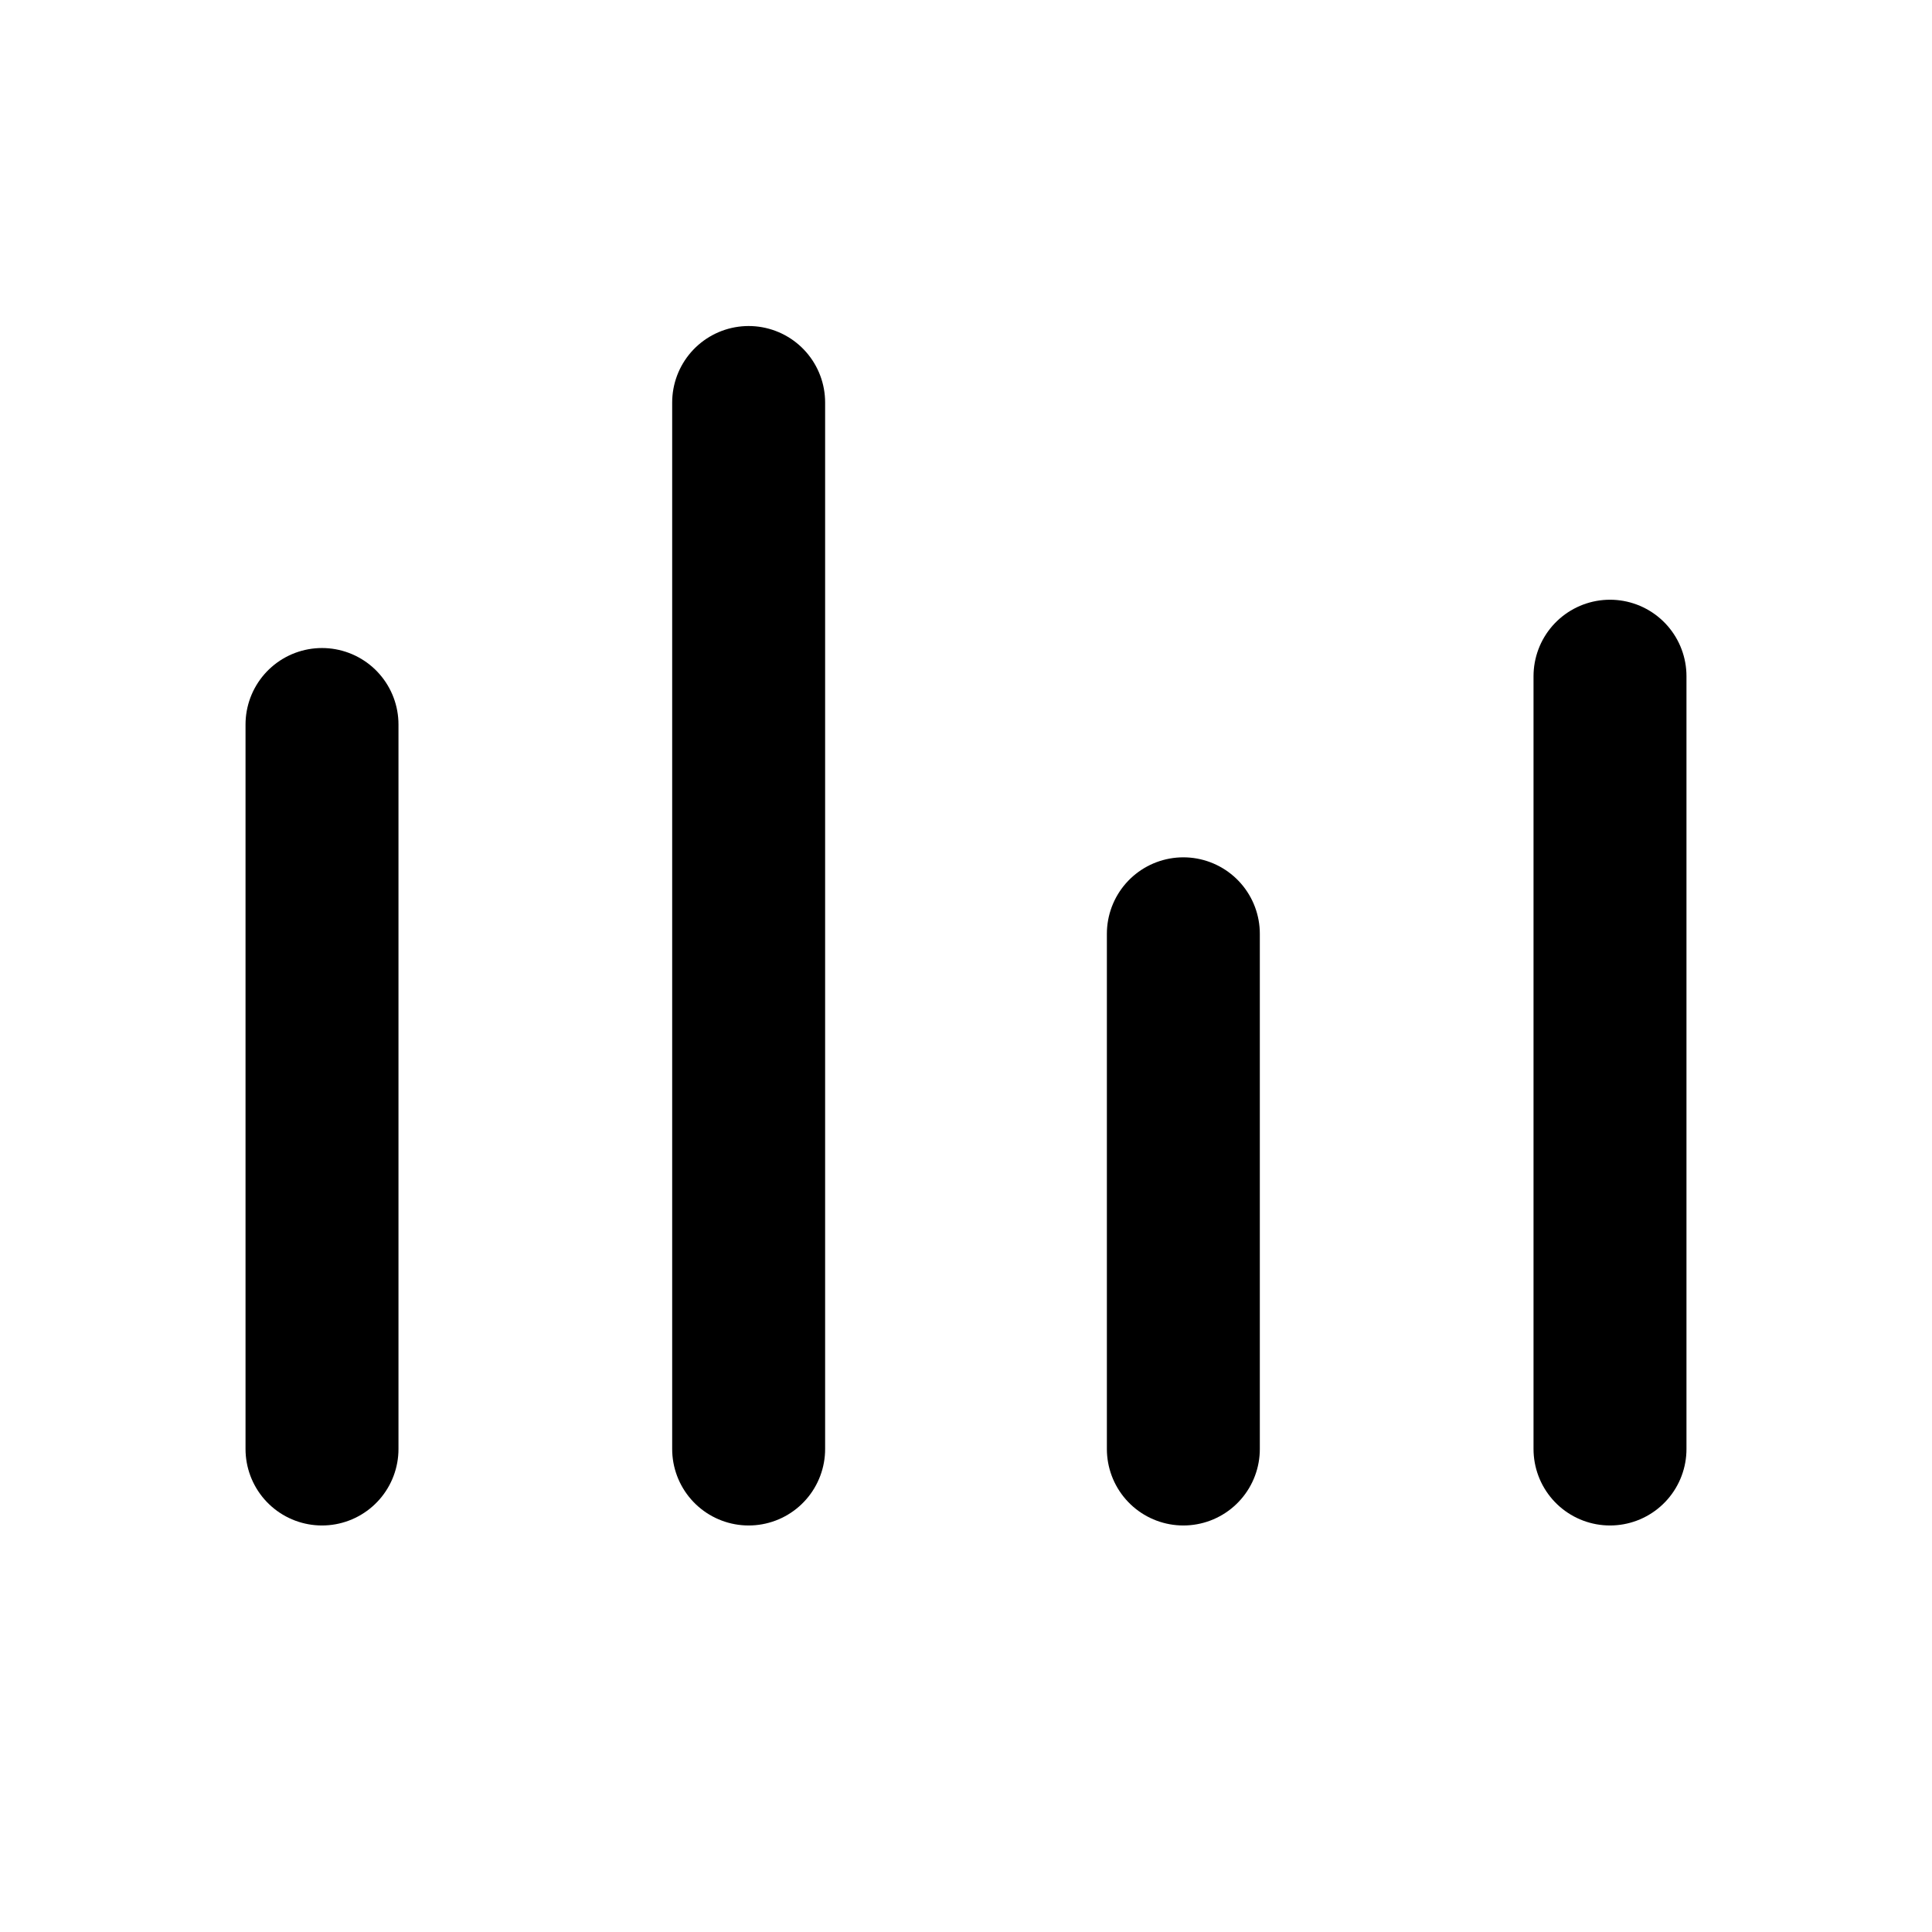
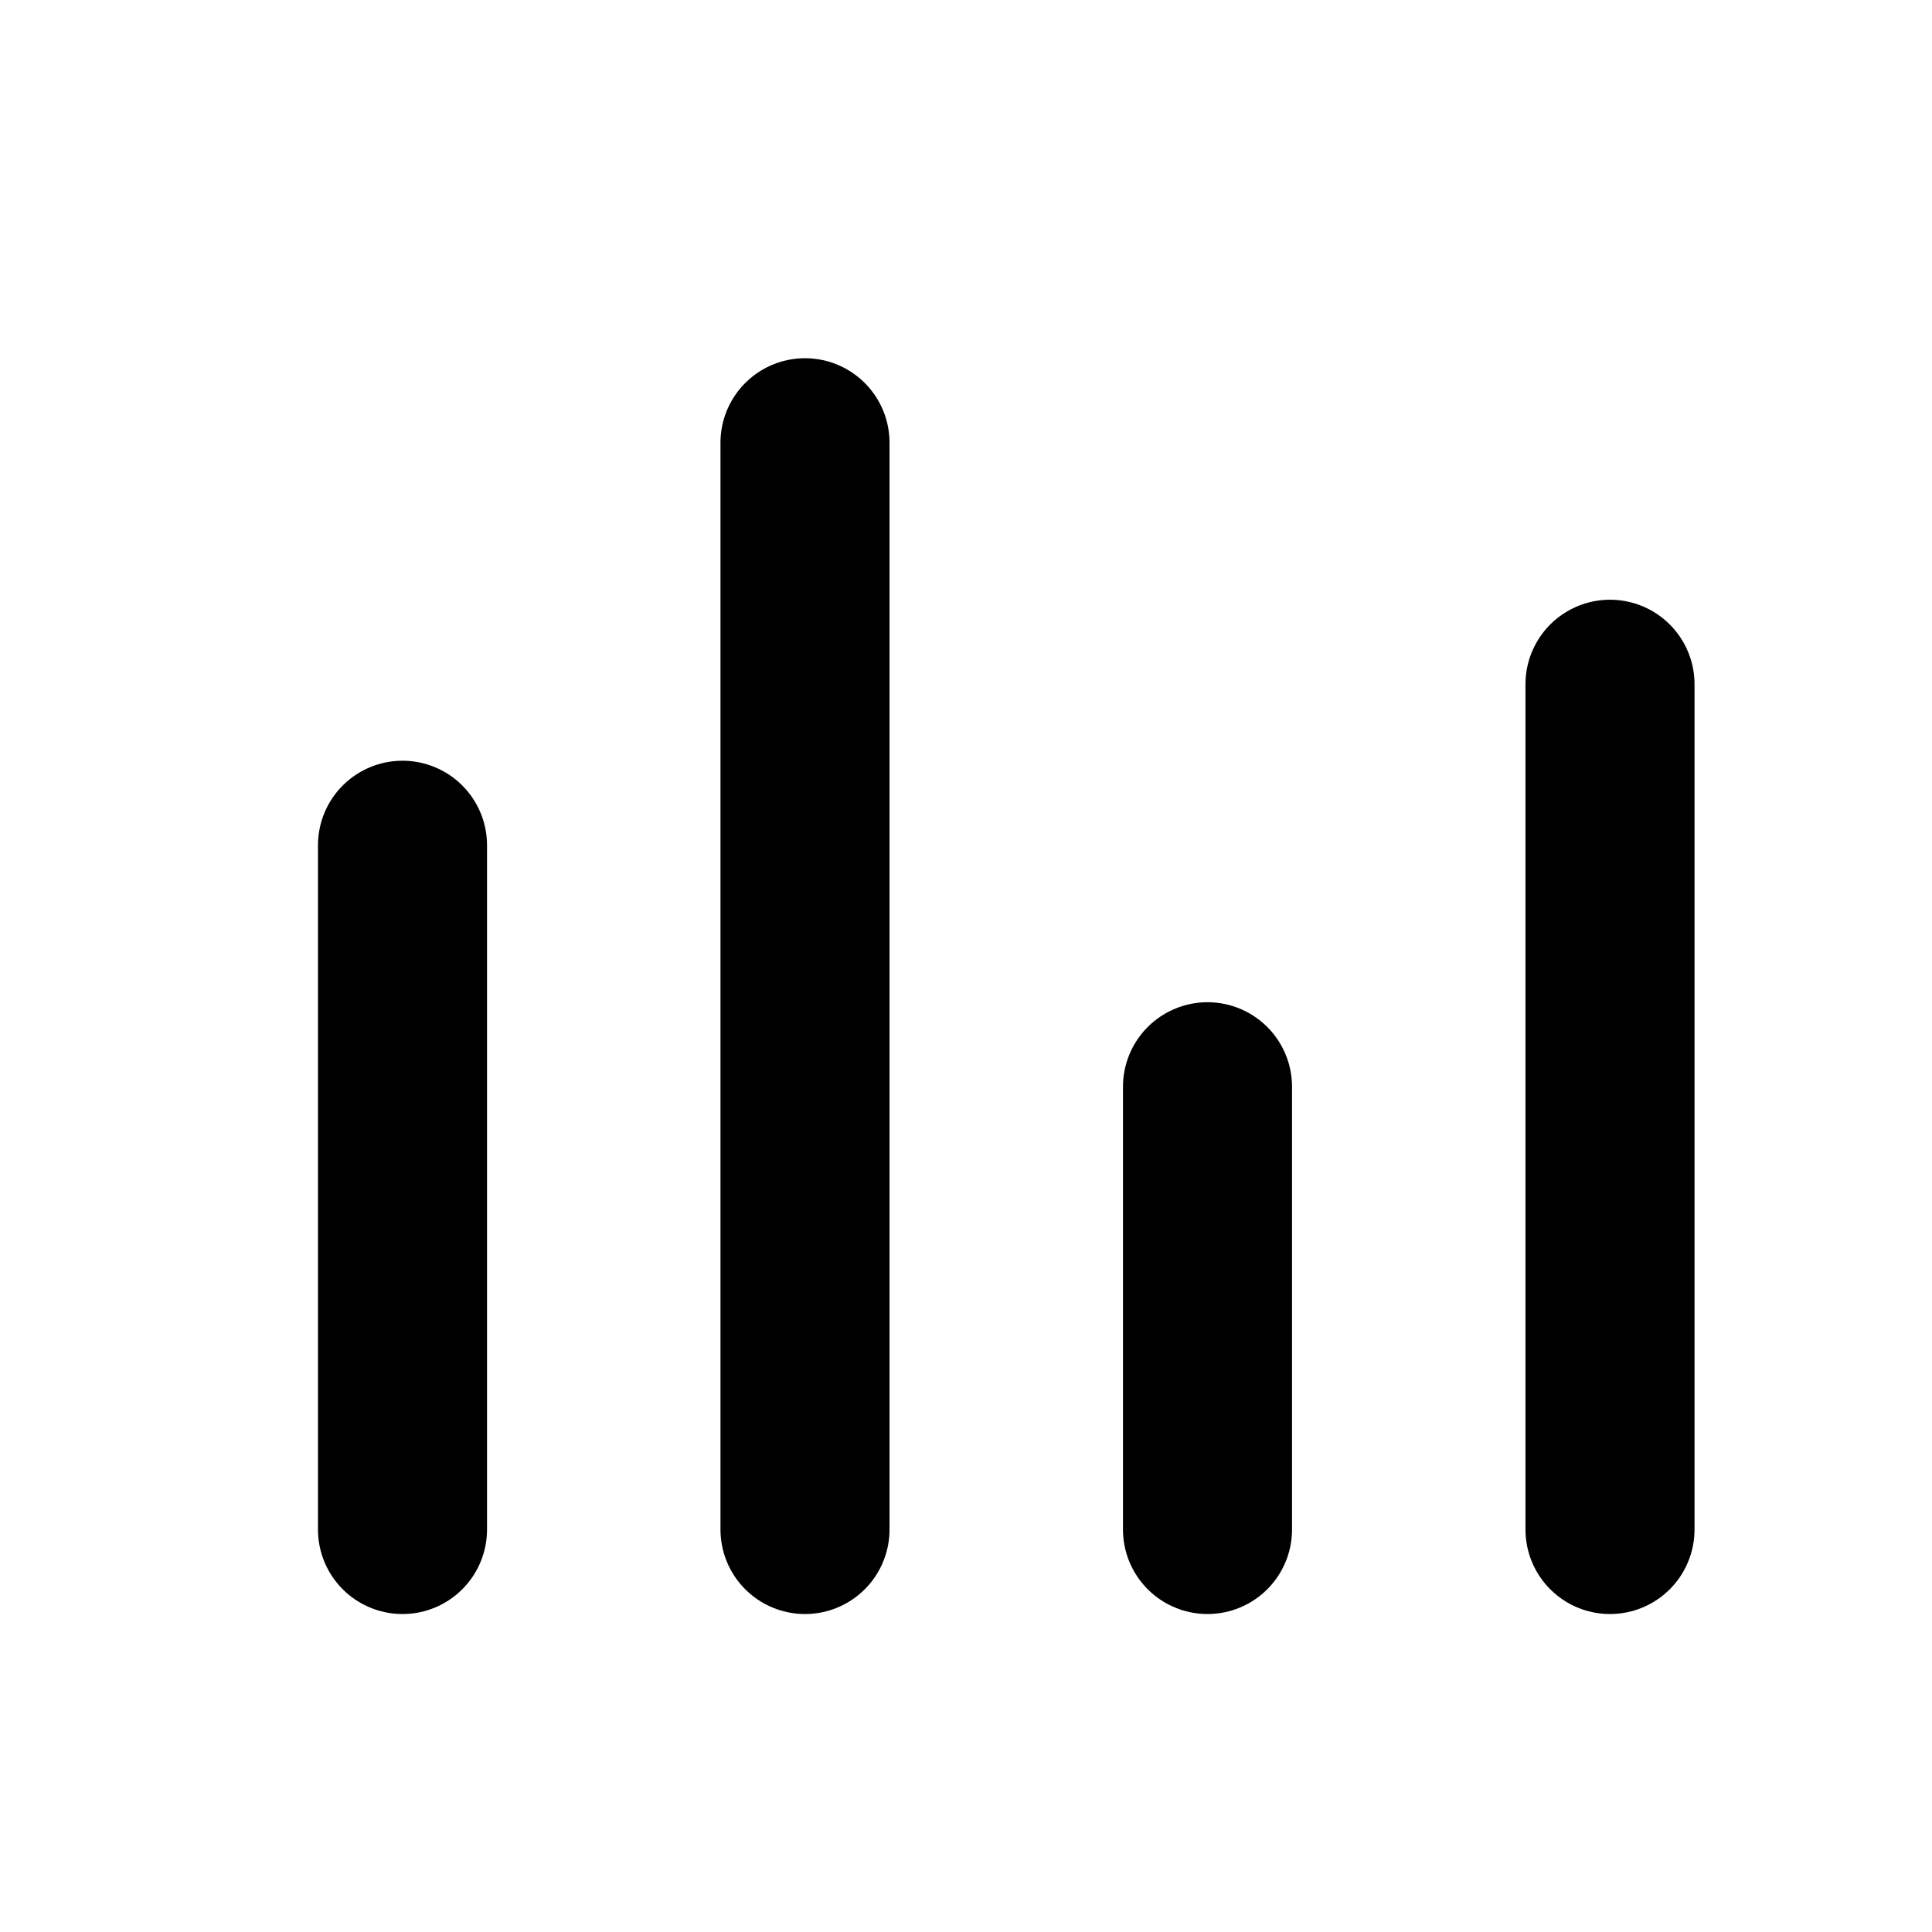
- <svg xmlns="http://www.w3.org/2000/svg" viewBox="0 0 24 24" fill="none" stroke="currentColor" stroke-width="1.9" stroke-linecap="round" stroke-linejoin="round">
-   <path d="M4 18V9" />
-   <path d="M9.3 18V5" />
-   <path d="M14.7 18v-6.4" />
-   <path d="M20 18v-9.6" />
+ <svg xmlns="http://www.w3.org/2000/svg" viewBox="0 0 24 24" fill="none" stroke="currentColor" stroke-width="2.1" stroke-linecap="round" stroke-linejoin="round">
+   <path d="M5 19V10.5" />
+   <path d="M10 19V5.5" />
+   <path d="M15 19v-5.5" />
+   <path d="M20 19V8.5" />
</svg>
